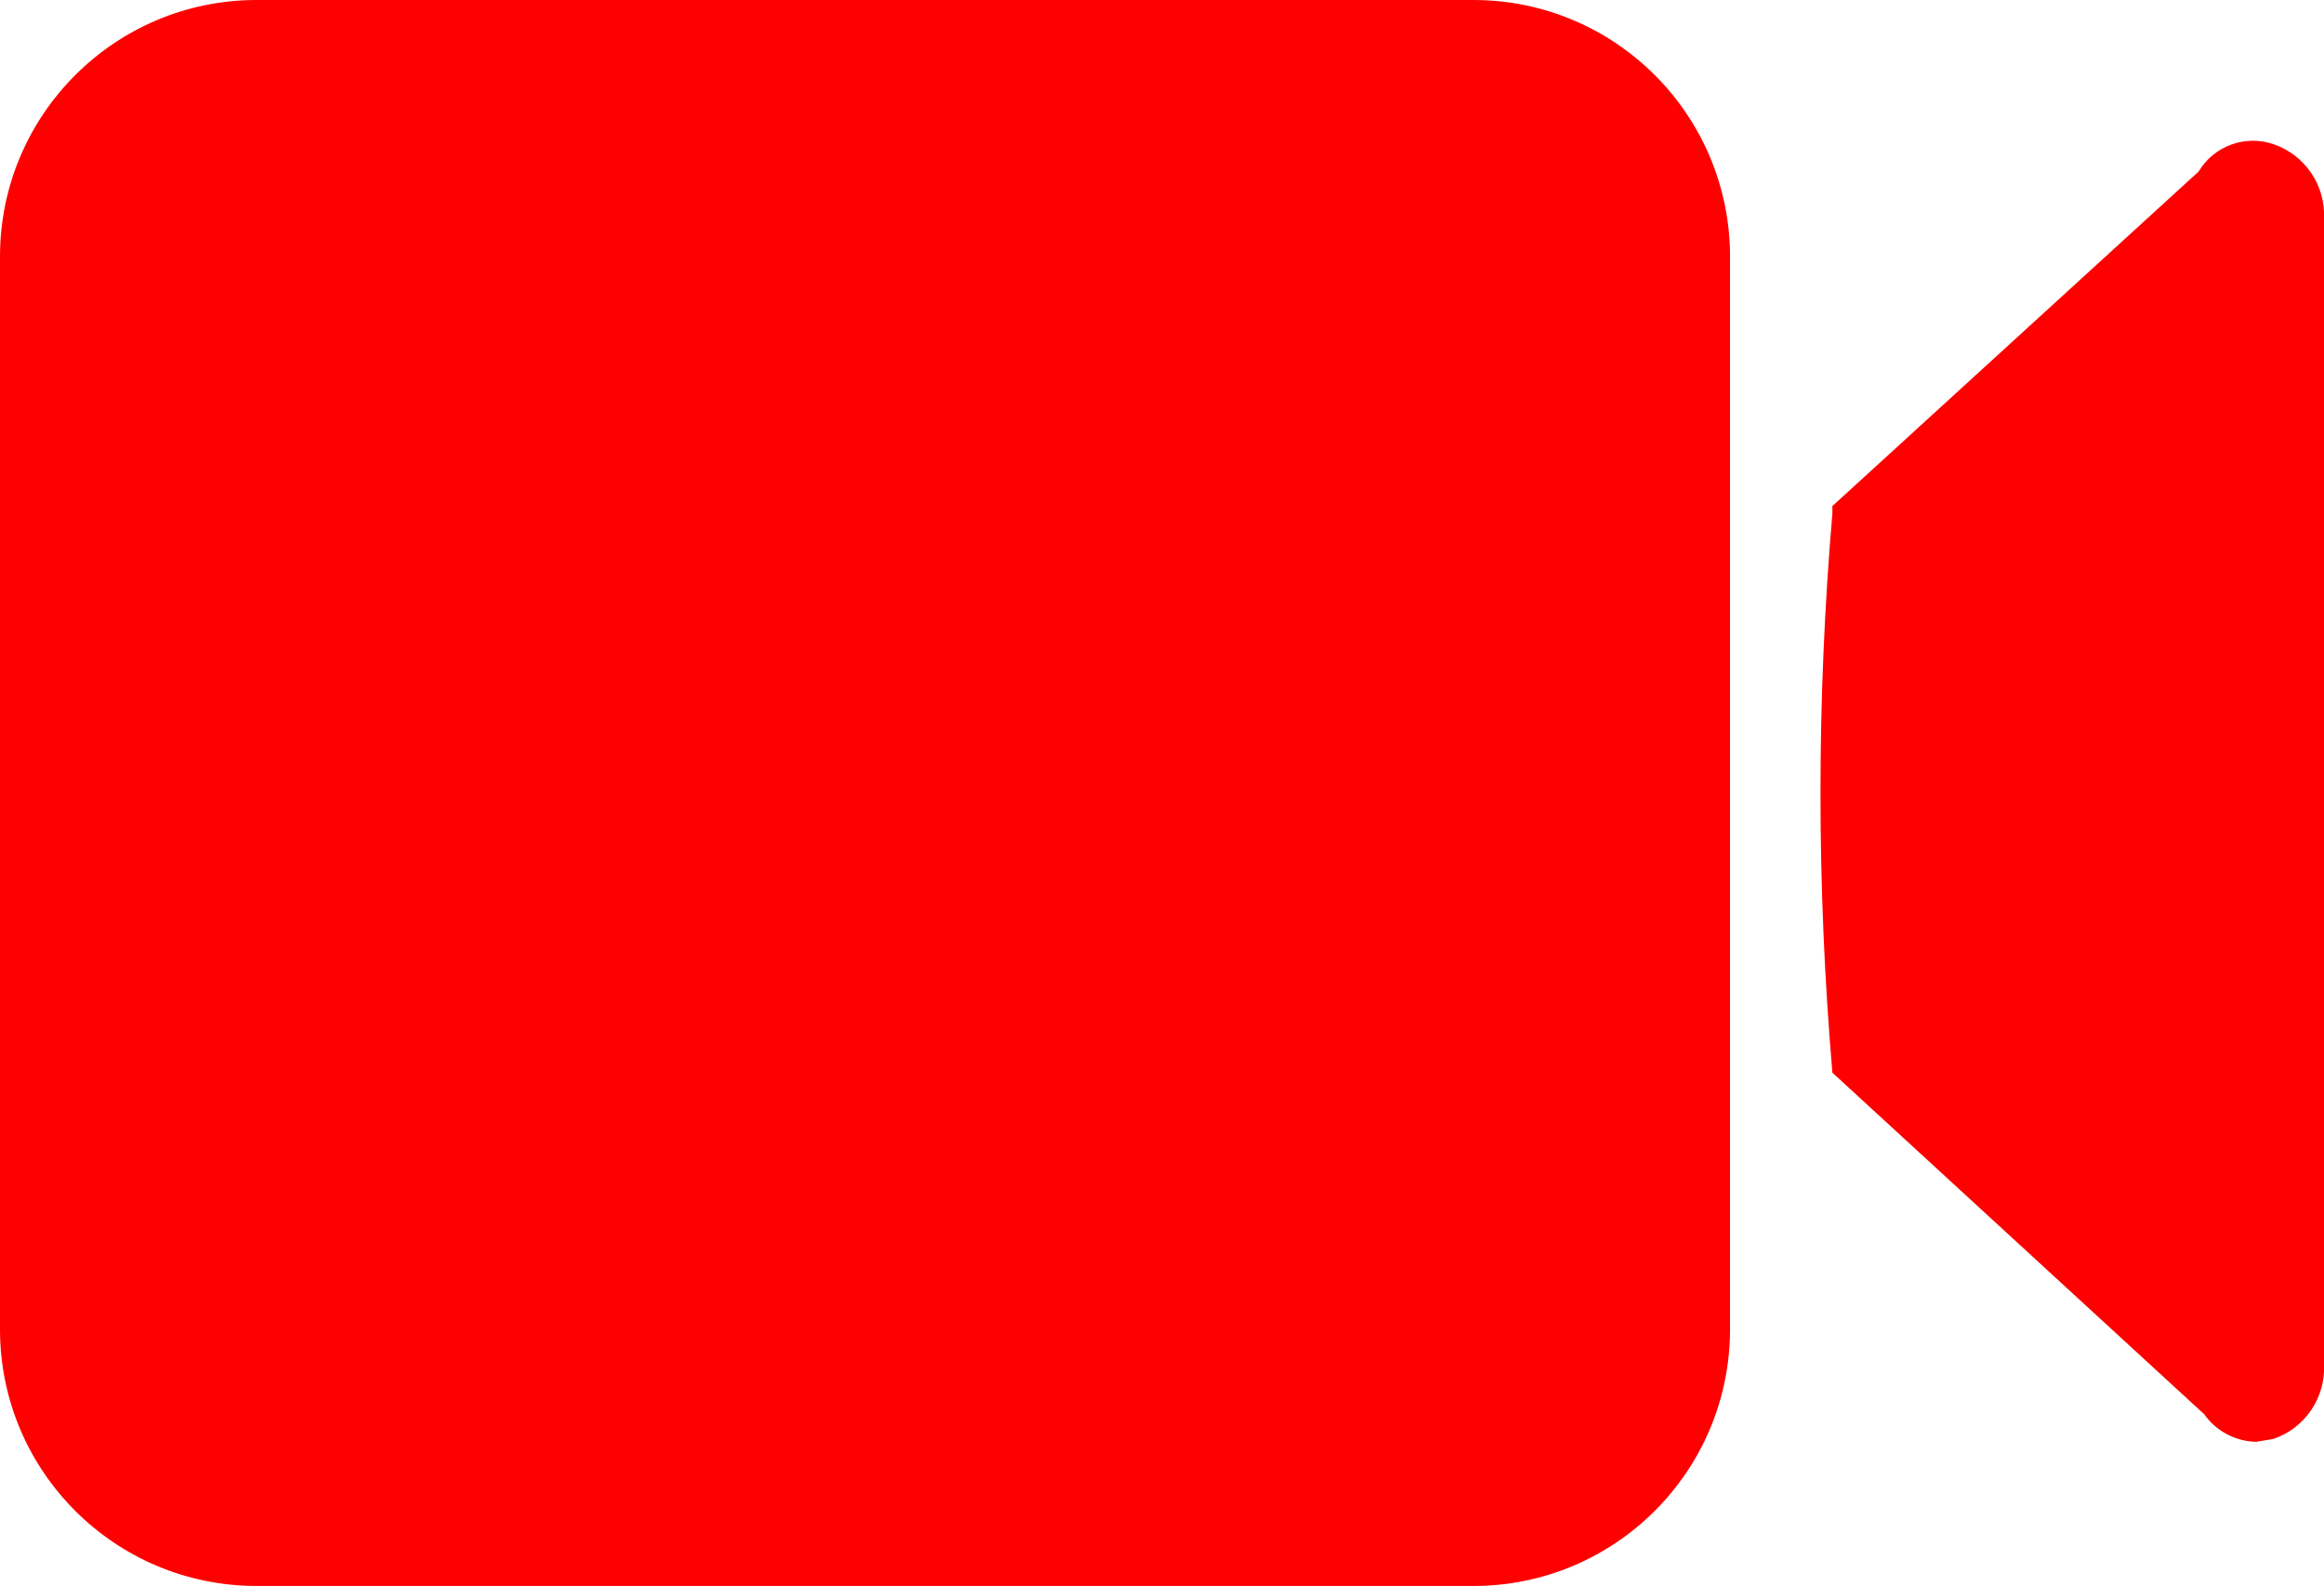
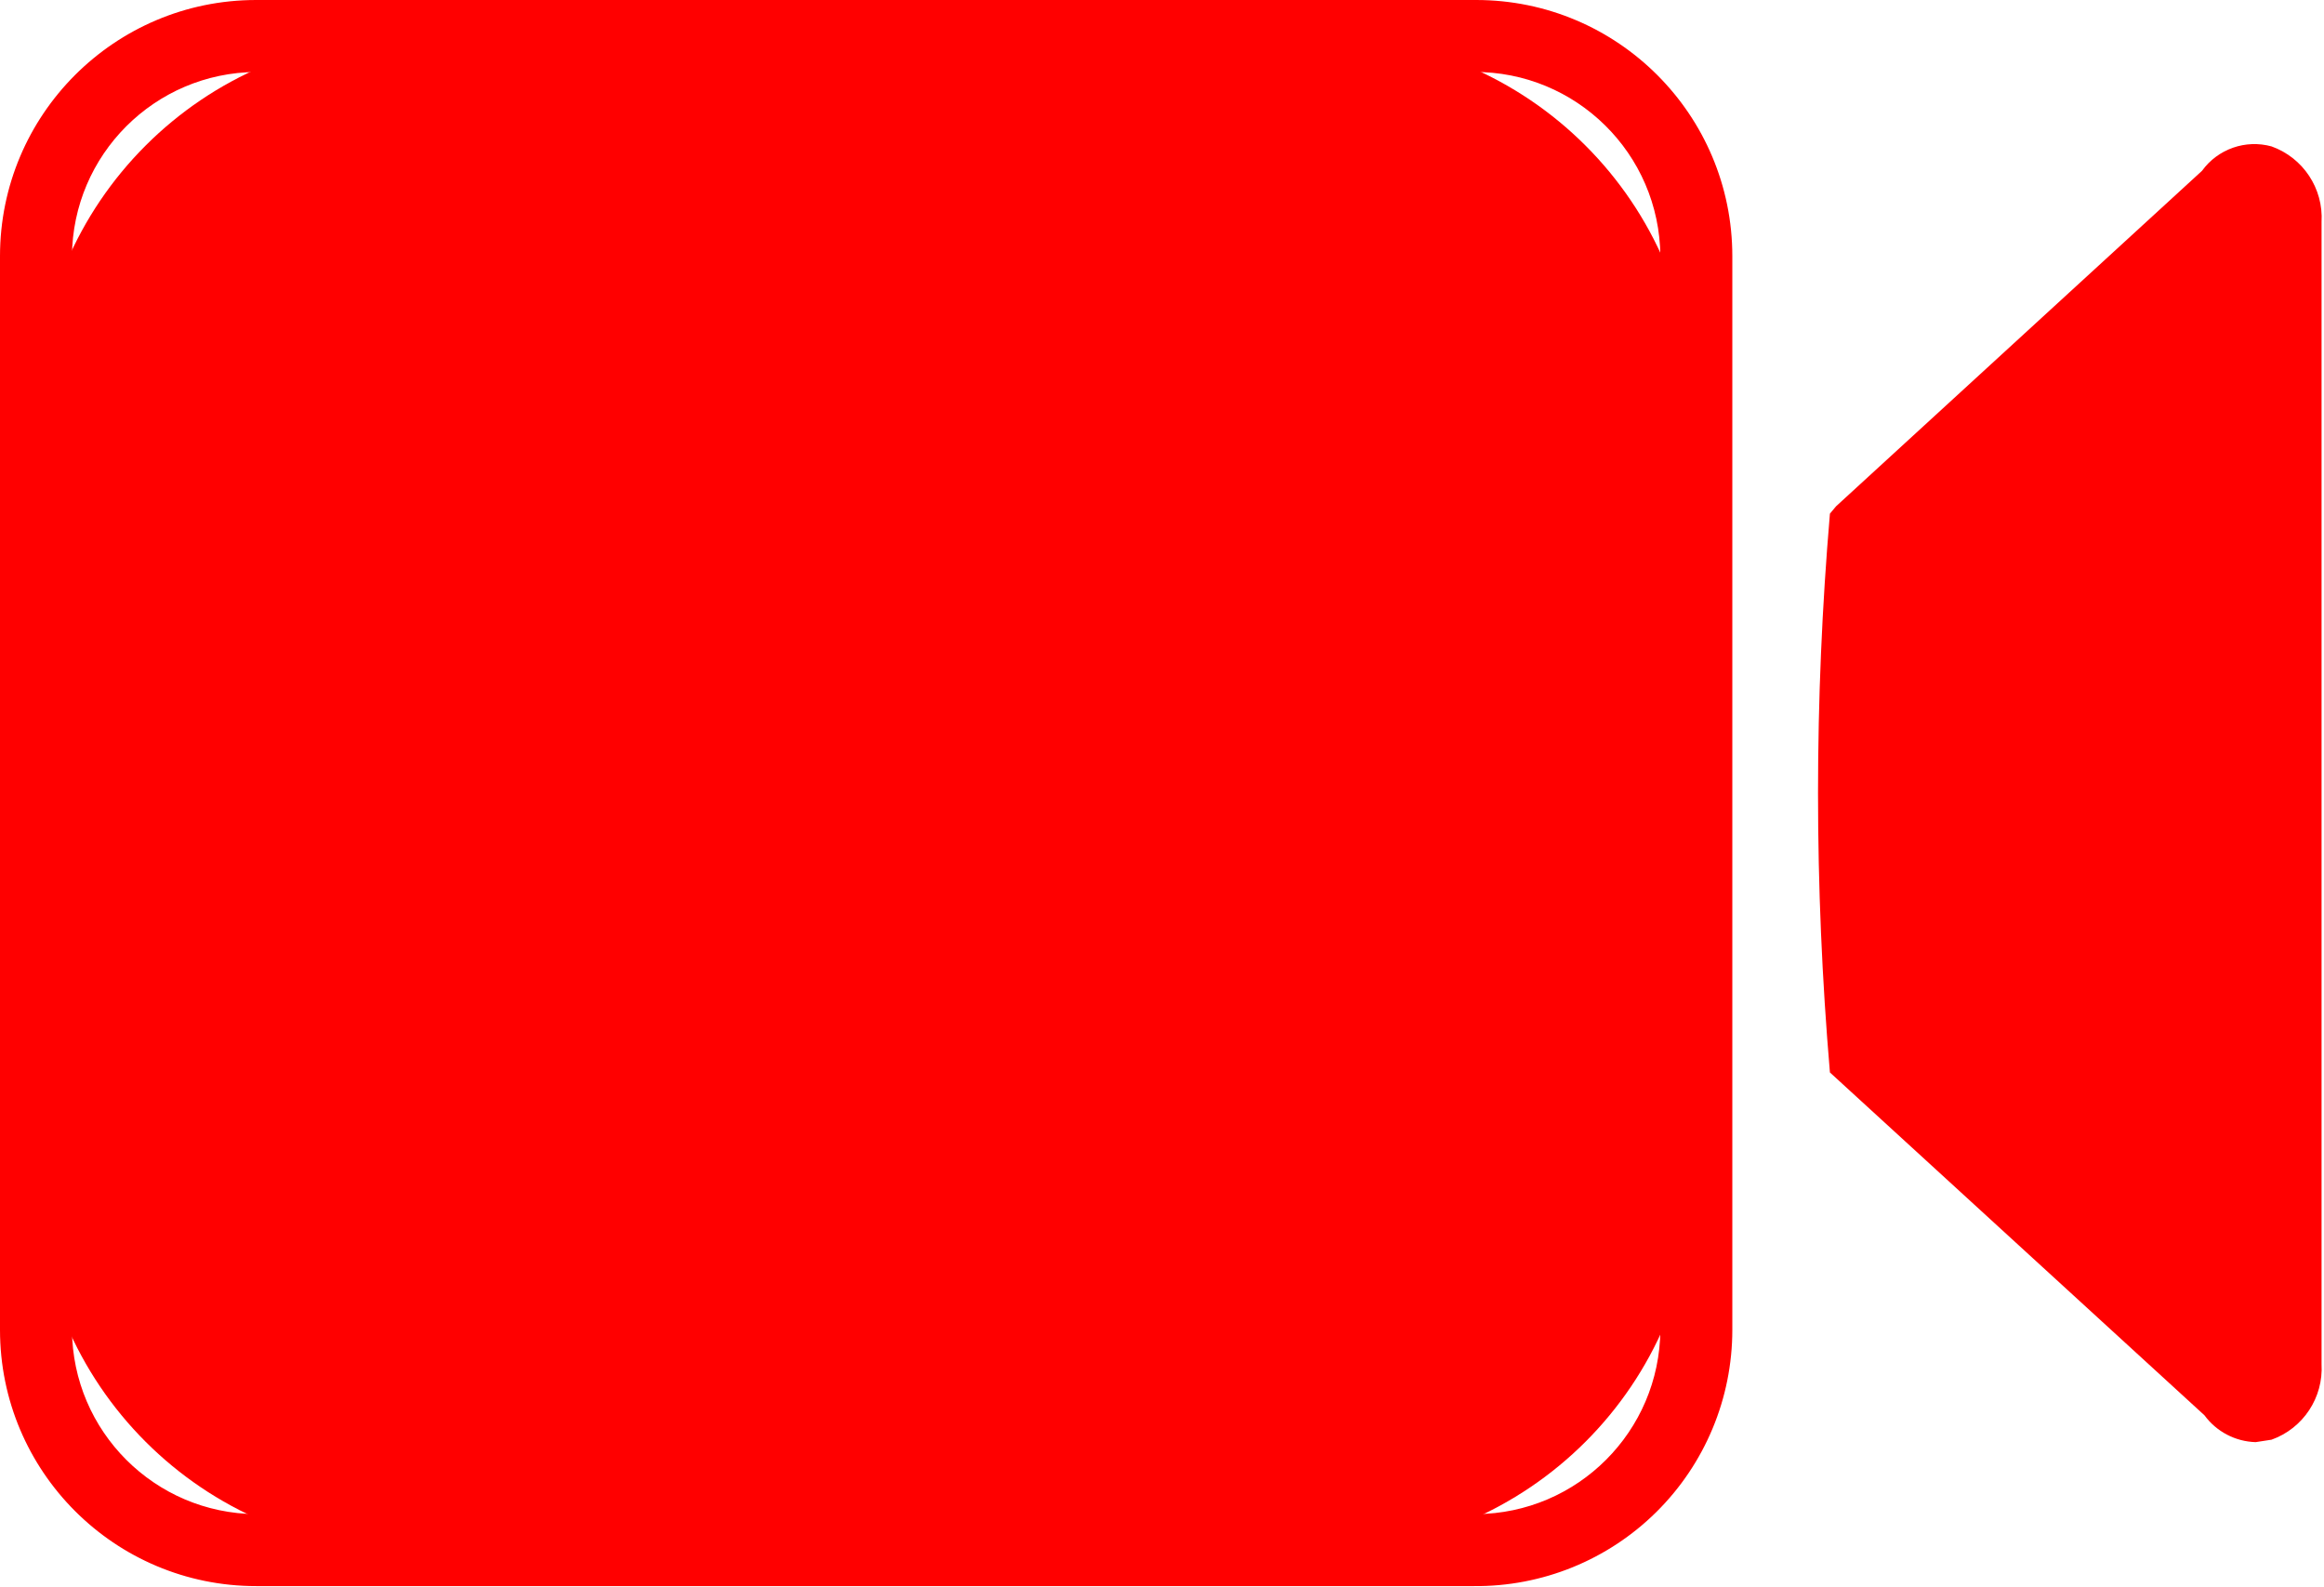
- <svg xmlns="http://www.w3.org/2000/svg" width="16.12" height="11" viewBox="0 0 16.12 11">
-   <path d="M10.22,11H1.78A1.78,1.78,0,0,1,0,9.22V1.78A1.78,1.78,0,0,1,1.78,0h8.44A1.78,1.78,0,0,1,12,1.78V9.22A1.78,1.78,0,0,1,10.22,11Z" fill="#FF0000" />
-   <path d="M12.92,7.3l2.56,2.35c.13.2.39.08.39-.19V1.54c0-.27-.26-.39-.39-.19L12.92,3.7A30.88,30.88,0,0,0,12.92,7.3Z" fill="#FF0000" />
-   <path d="M15.65,10a.45.45,0,0,1-.36-.19L12.71,7.44a22.85,22.85,0,0,1,0-3.88l0-.05,2.54-2.32A.44.44,0,0,1,15.77,1a.52.52,0,0,1,.35.52V9.46a.52.52,0,0,1-.35.52Z" fill="#FF0000" />
+ <svg xmlns="http://www.w3.org/2000/svg" width="19.05" height="13">
+   <rect x="0.3" y="0.3" width="13.59" height="12.41" rx="3.05" fill="#FF0000" />
+   <path d="M12.08,13H2.1A2.1,2.1,0,0,1,0,10.9V2.1A2.1,2.1,0,0,1,2.1,0h10a2.1,2.1,0,0,1,2.1,2.1v8.8A2.1,2.1,0,0,1,12.08,13ZM2.1.59A1.52,1.52,0,0,0,.59,2.1v8.8A1.52,1.52,0,0,0,2.1,12.41h10a1.52,1.52,0,0,0,1.51-1.51V2.1A1.52,1.52,0,0,0,12.08.59Z" fill="#FF0000" />
+   <path d="M15.27,8.63l3,2.77c.15.24.46.1.46-.22V1.82c0-.32-.31-.46-.46-.22l-3,2.77A37.84,37.84,0,0,0,15.27,8.63Z" fill="#FF0000" />
+   <path d="M18.49,11.82a.54.54,0,0,1-.42-.22L15,8.79a26.94,26.94,0,0,1,0-4.58l.05-.06,3-2.75a.53.53,0,0,1,.57-.2.62.62,0,0,1,.41.62v9.36a.62.62,0,0,1-.41.62ZM15.55,8.48l2.91,2.67V1.85L15.55,4.52C15.49,5.07,15.49,7.93,15.55,8.48Z" fill="#FF0000" />
</svg>
